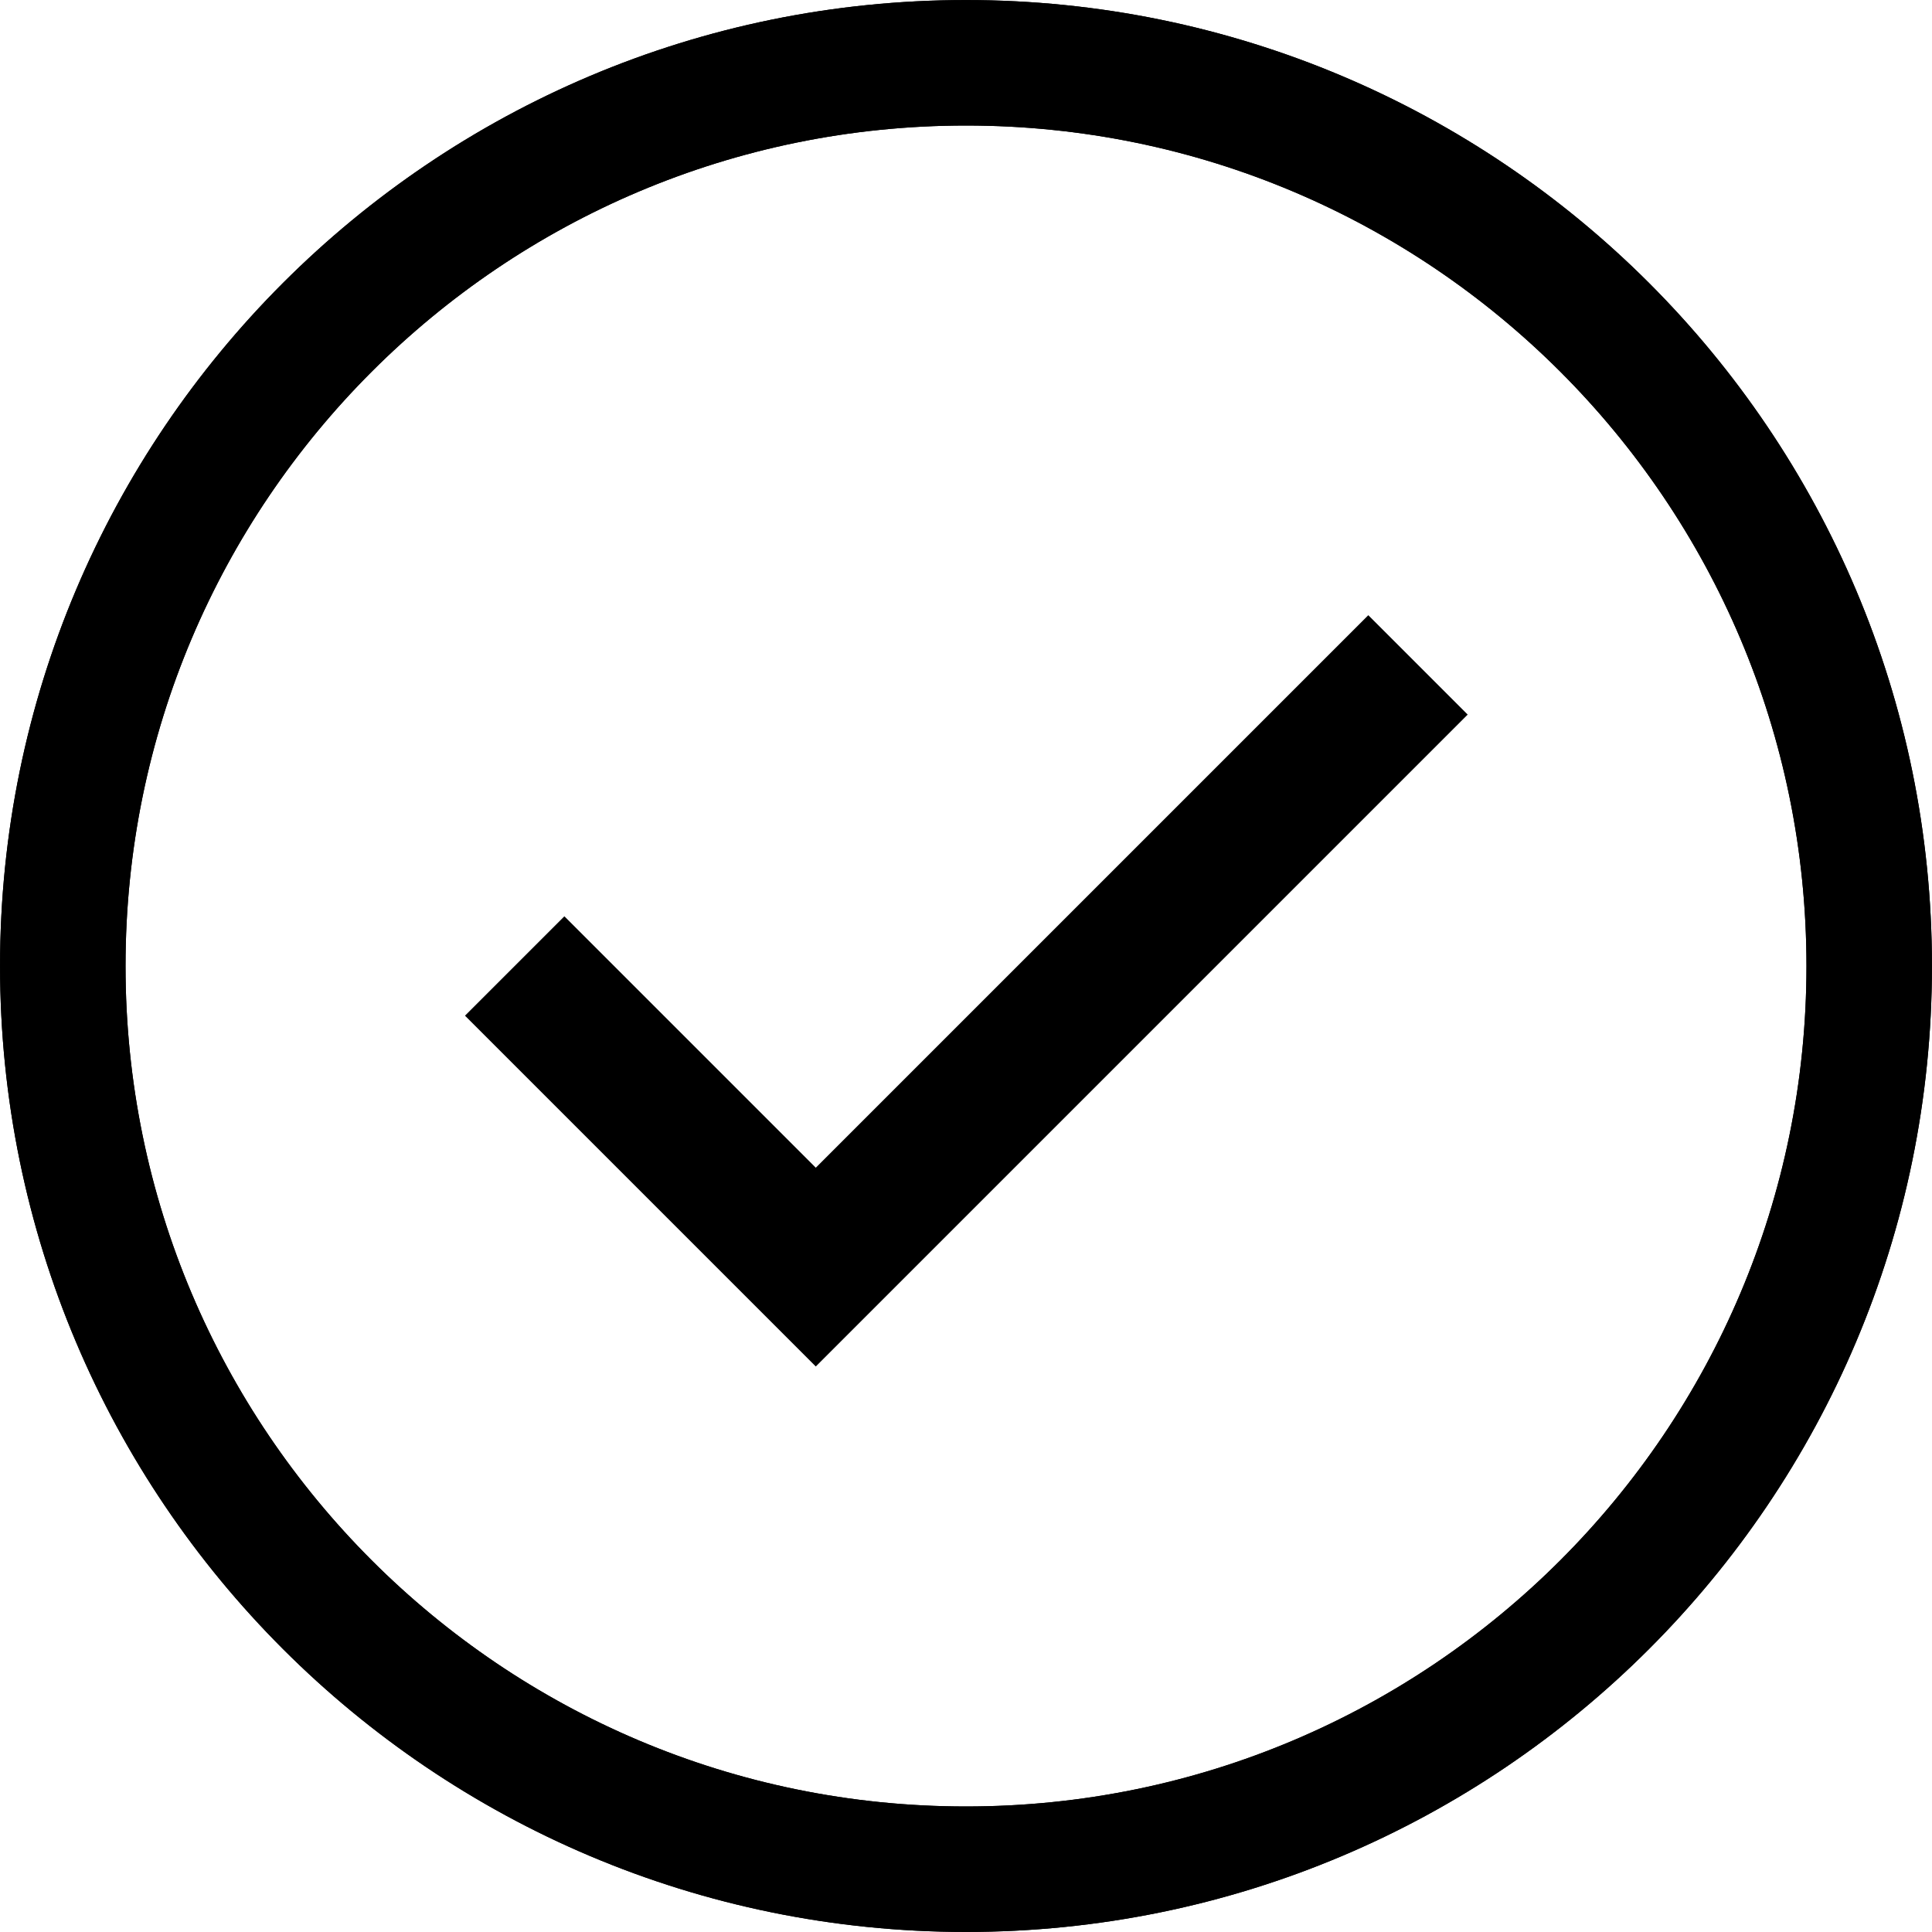
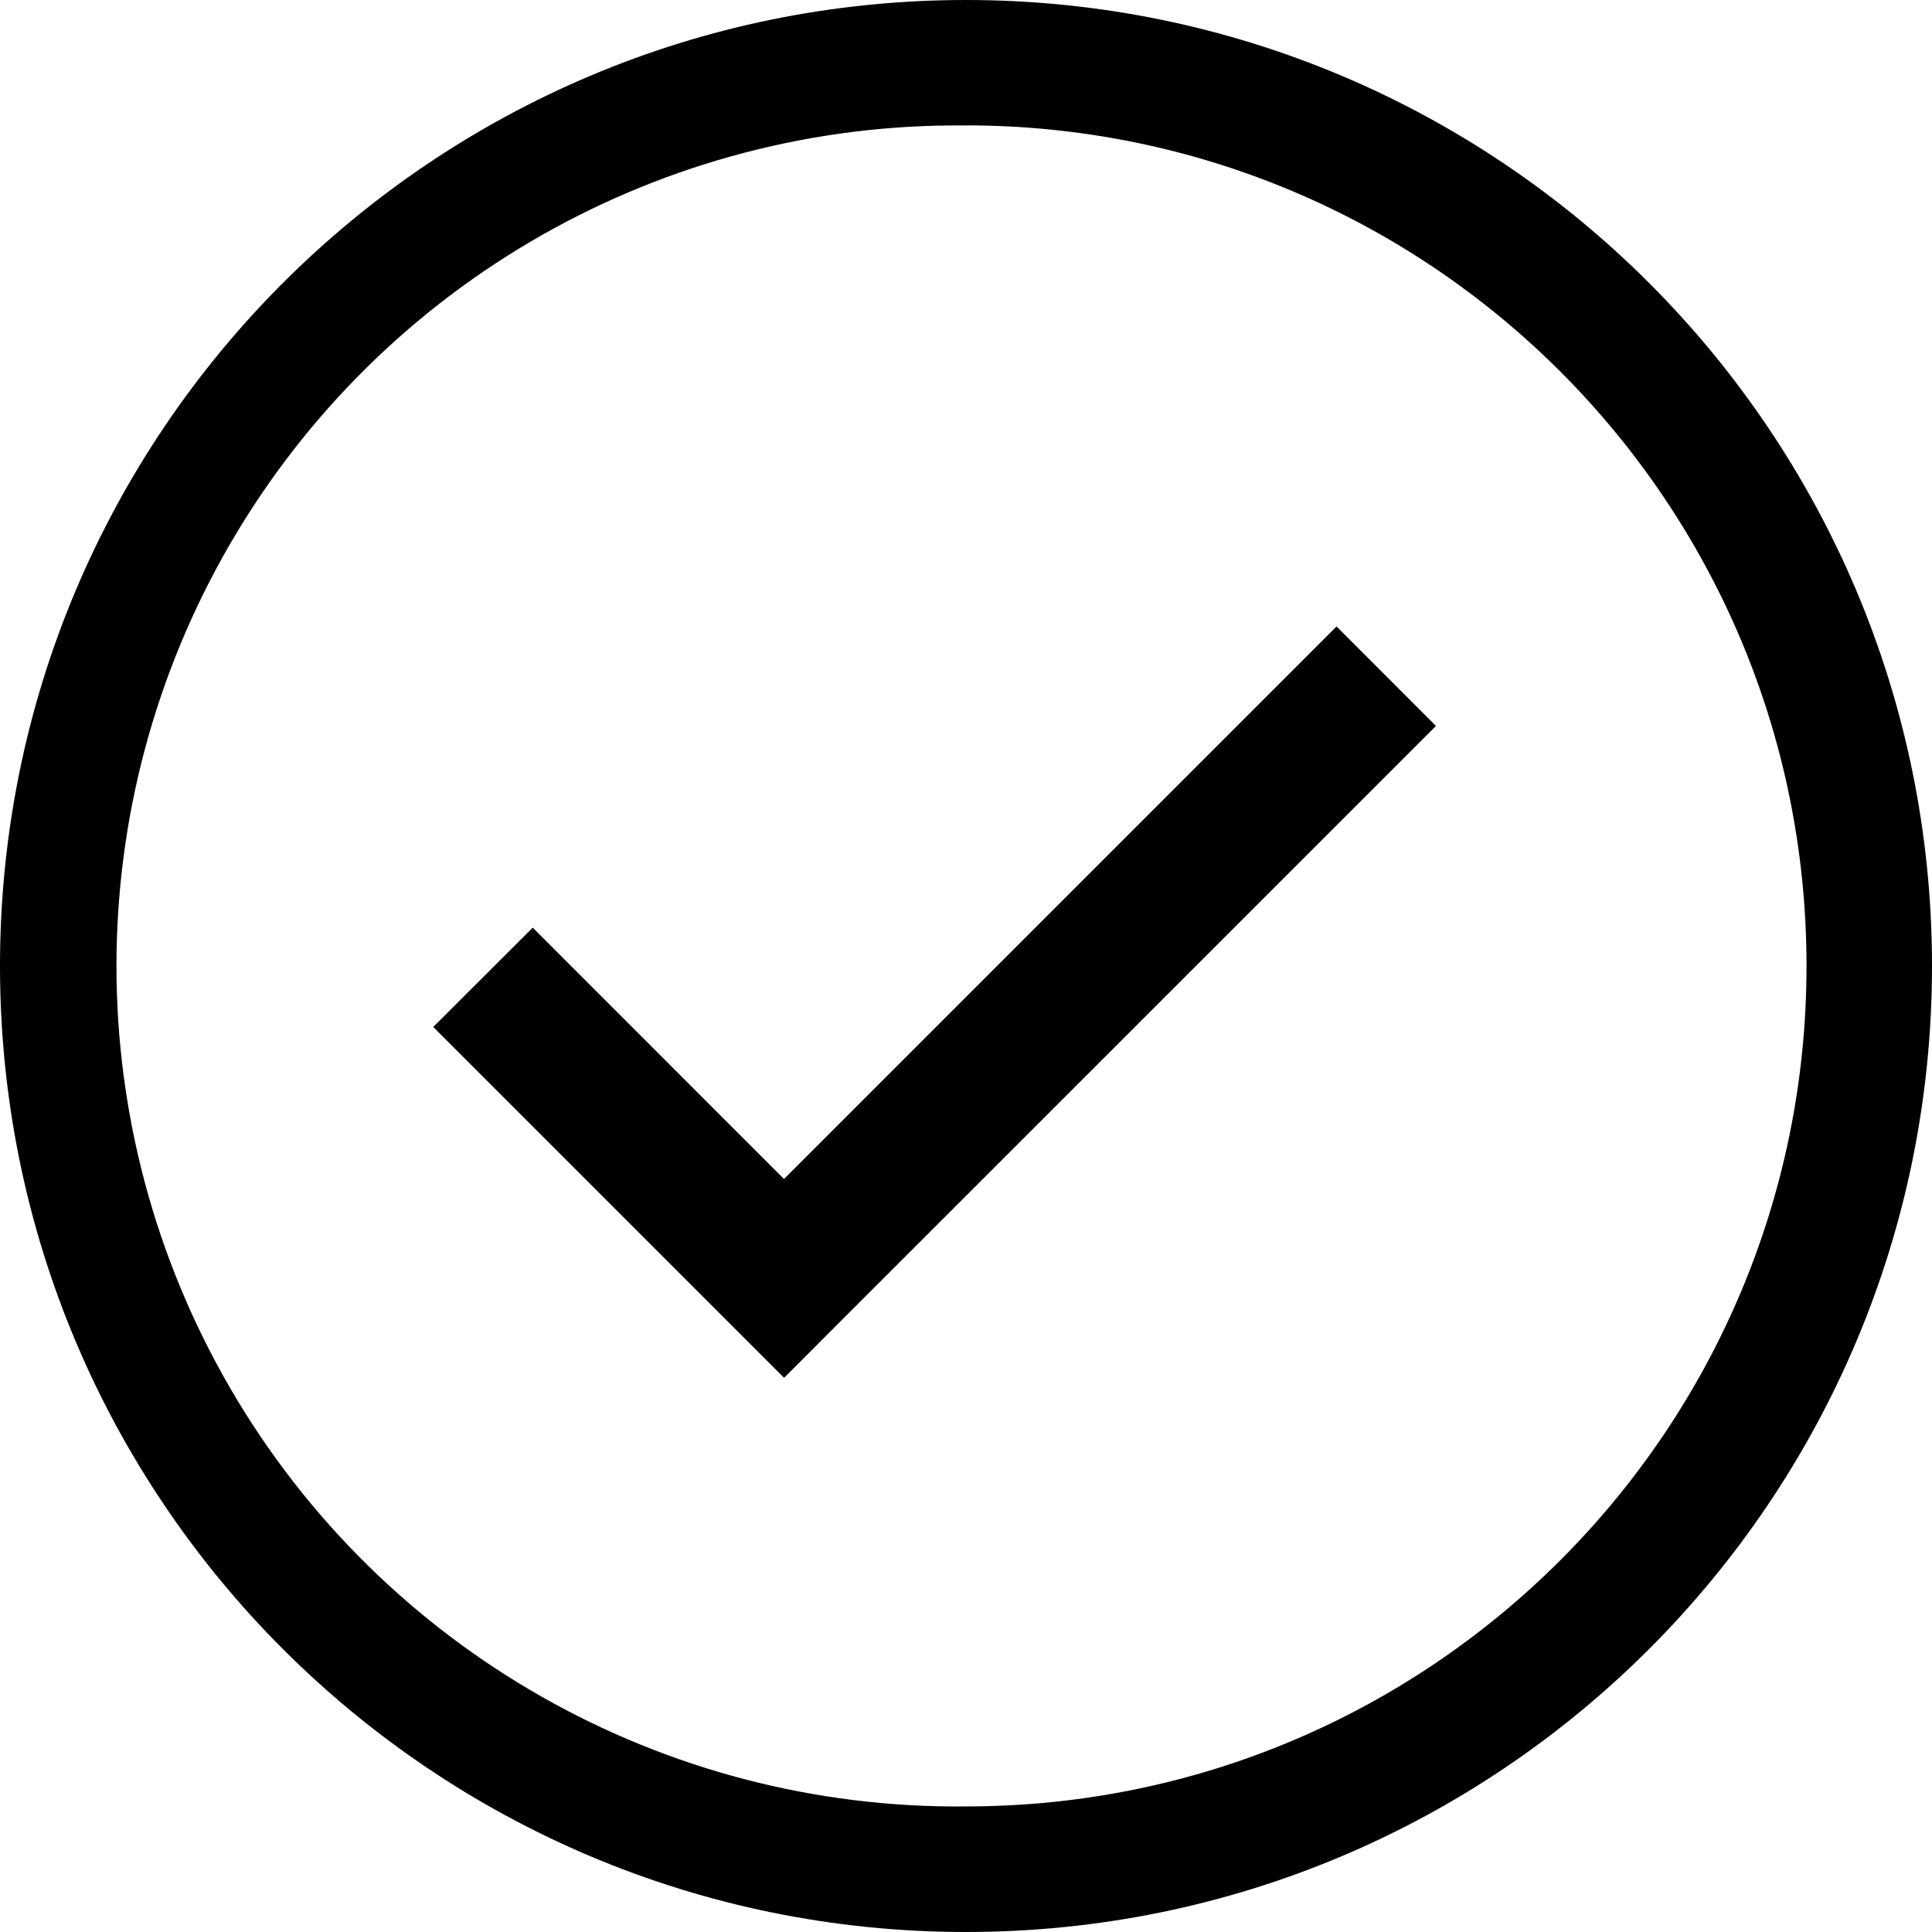
- <svg xmlns="http://www.w3.org/2000/svg" width="20" height="20" fill="none">
-   <g clip-path="url(#a)">
-     <path fill="none" stroke="currentColor" stroke-width="1.299" d="M.65 10a9.35 9.35 0 1 1 18.7 0 9.35 9.35 0 0 1-18.7 0Z" />
-     <path fill="none" stroke="currentColor" stroke-width="1.299" d="M.65 10a9.35 9.35 0 1 1 18.7 0 9.35 9.35 0 0 1-18.7 0Z" />
-     <path fill="none" stroke="currentColor" stroke-width="1.455" d="m5.328 10 3.117 3.117 6.234-6.234" />
+ <svg xmlns="http://www.w3.org/2000/svg" width="20" height="20" fill="none" viewBox="0 0 20 20">
+   <g fill="currentColor" clip-path="url(#a)">
+     <path d="m14.865 7.515-6.234 6.233-.514.515-3.632-3.632 1.03-1.028 2.601 2.602 5.72-5.72z" />
+     <path fill-rule="evenodd" d="M10 0c5.523 0 10 4.477 10 10s-4.477 10-10 10S0 15.523 0 10 4.477 0 10 0m0 1.299A8.701 8.701 0 1 0 10 18.7a8.701 8.701 0 0 0 0-17.402" clip-rule="evenodd" />
  </g>
  <defs>
    <clipPath id="a">
-       <path d="M0 0h20v20H0z" />
+       <path fill="currentColor" d="M0 0h20v20H0z" />
    </clipPath>
  </defs>
</svg>
